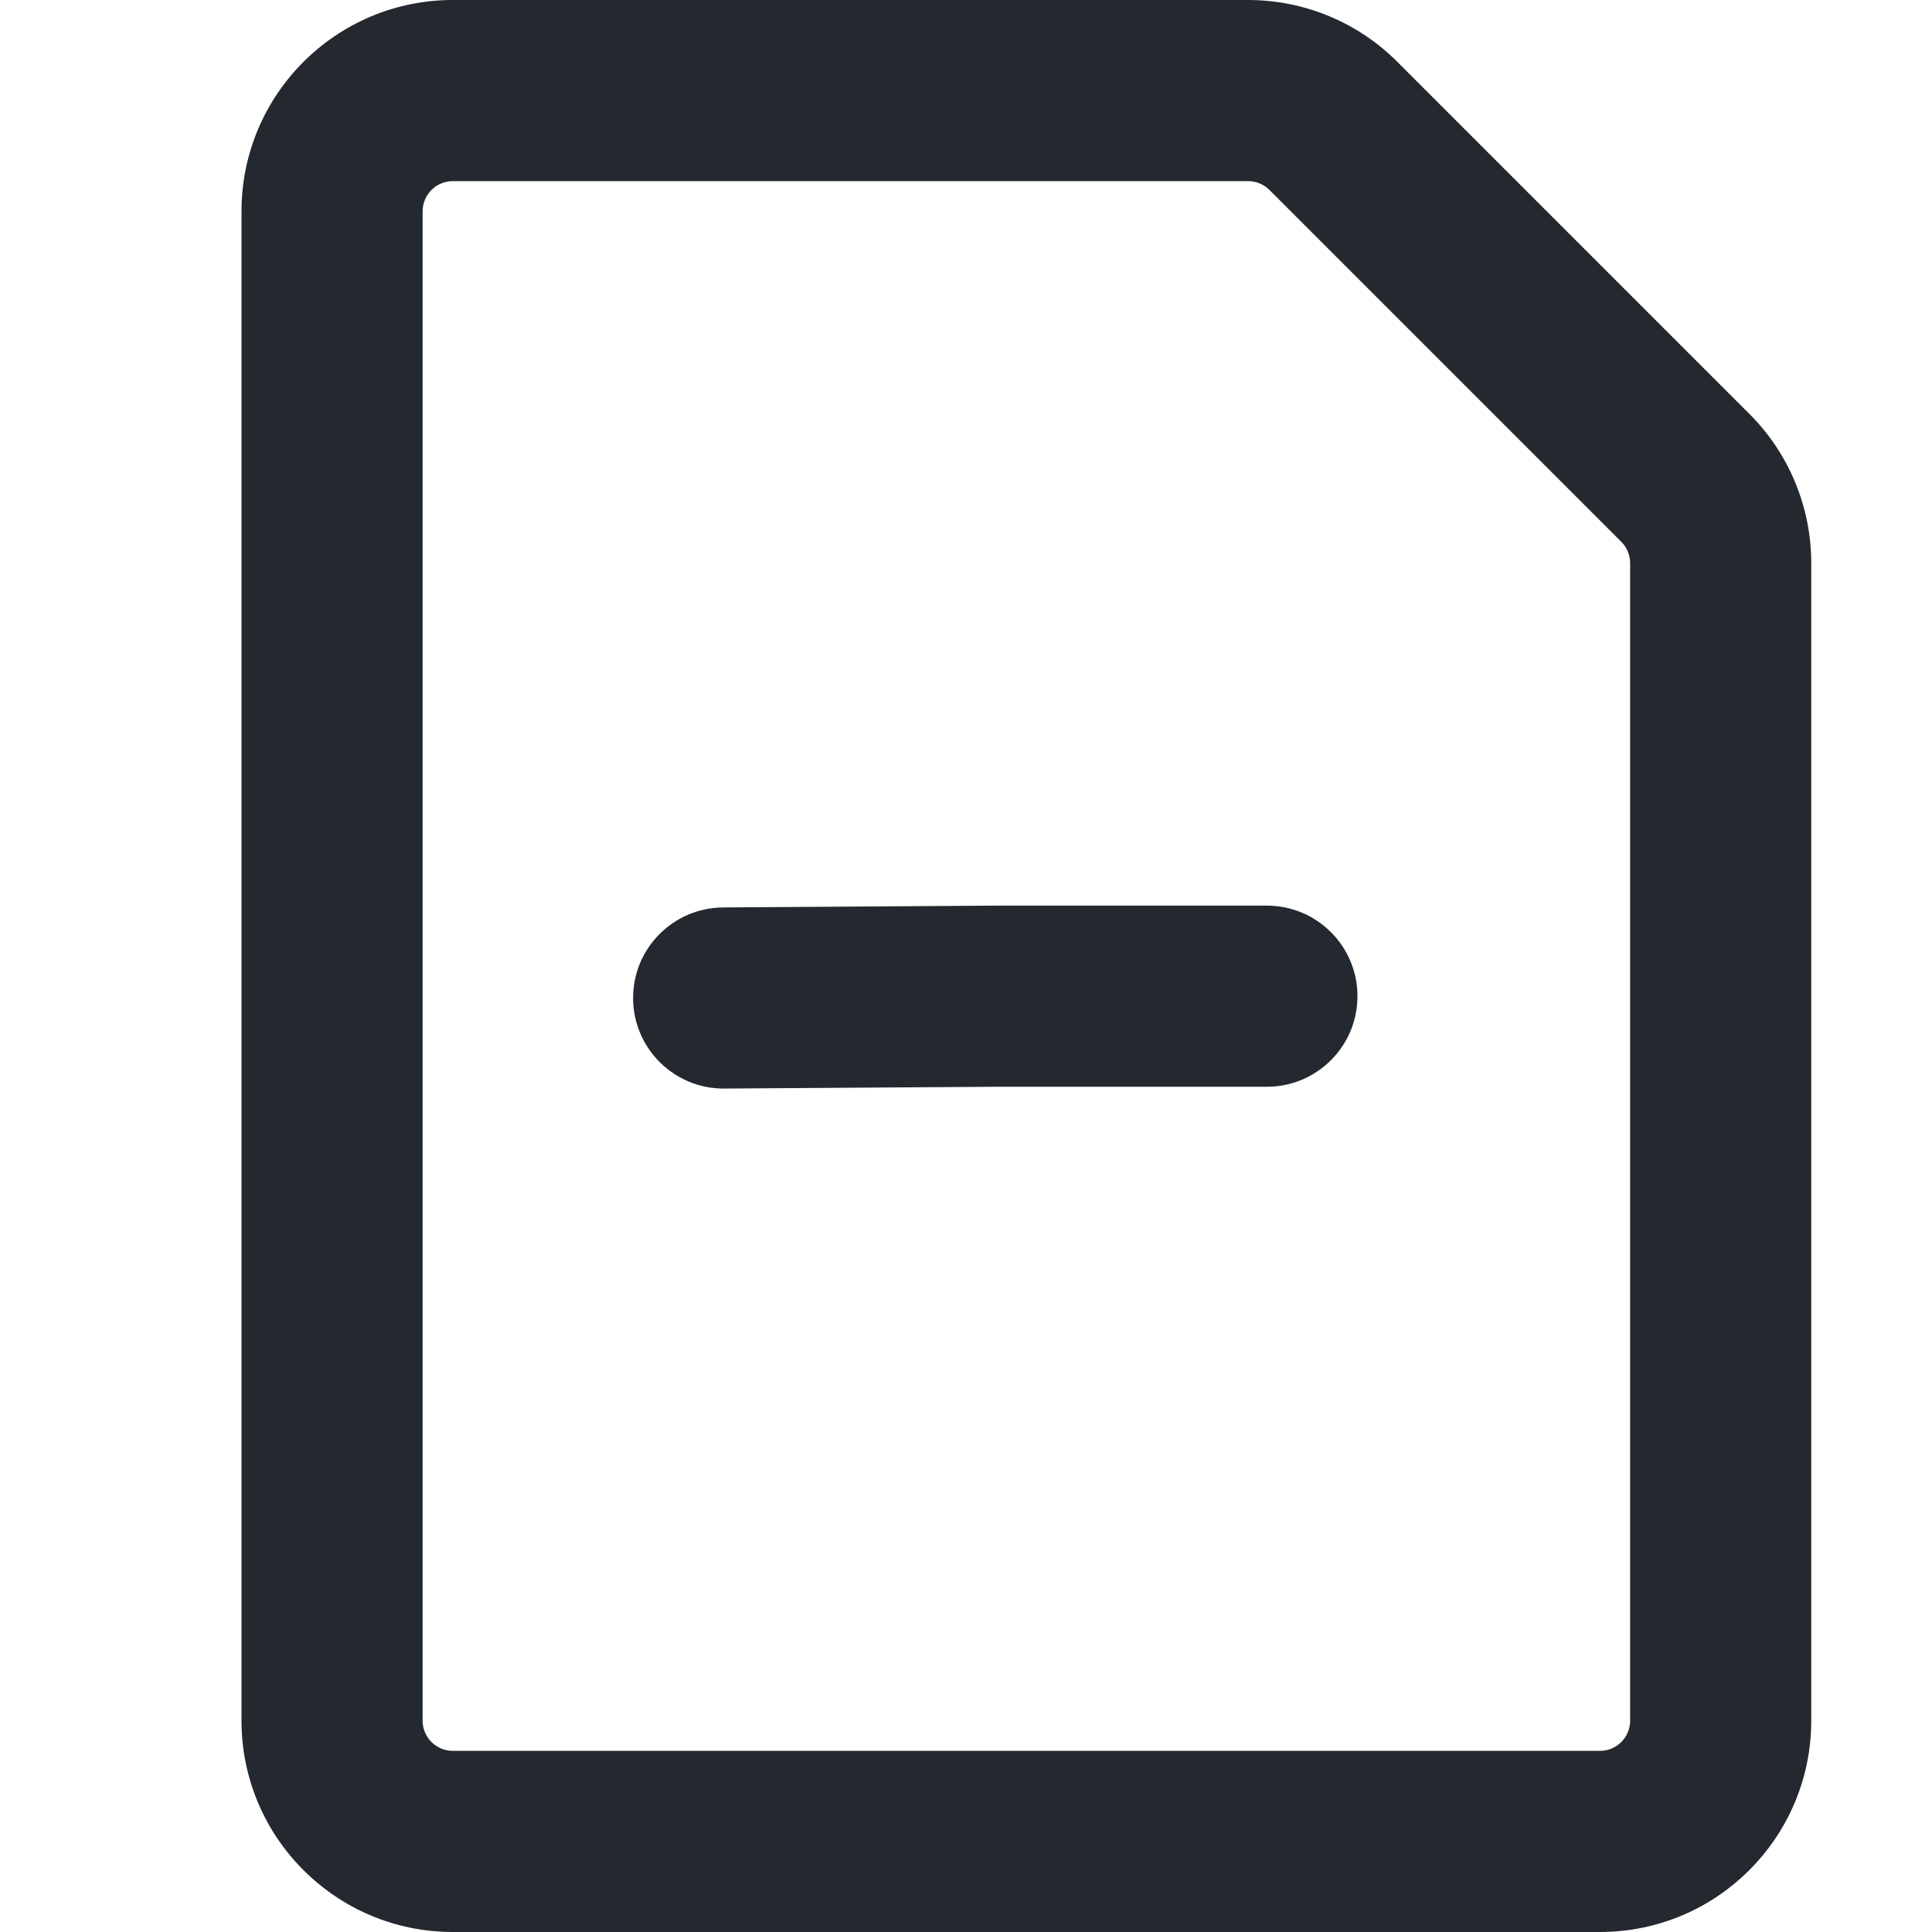
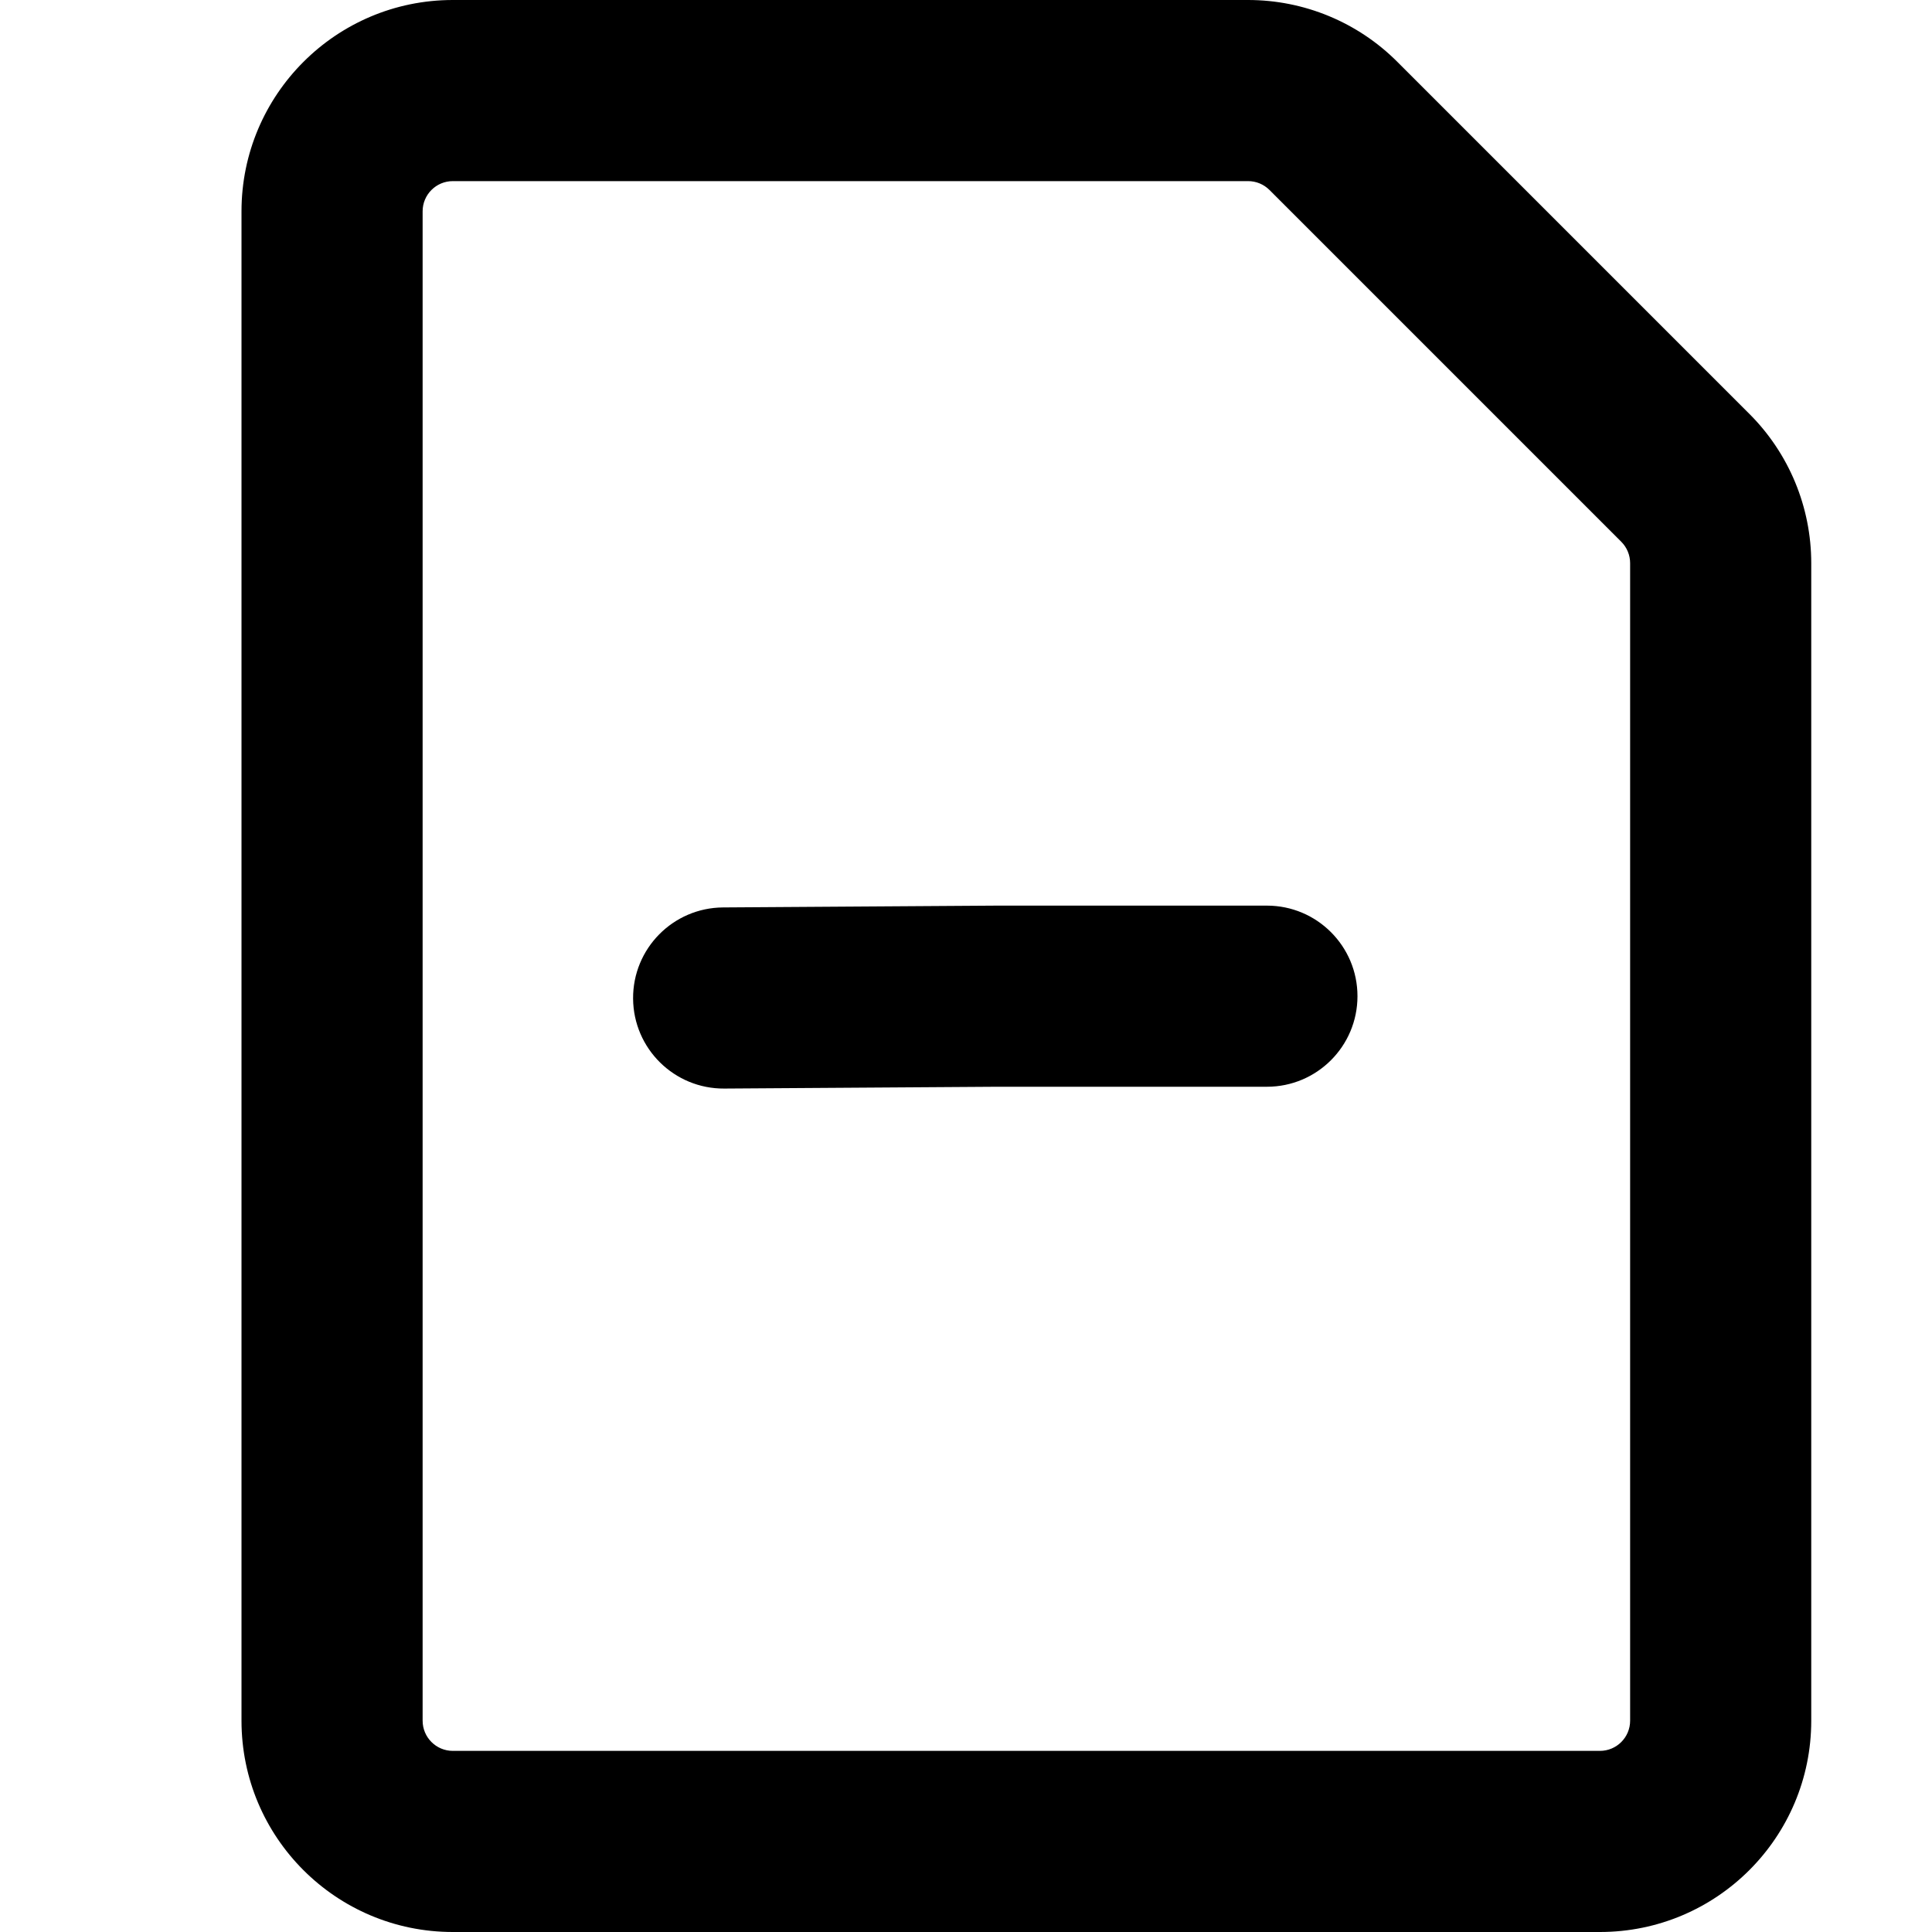
- <svg xmlns="http://www.w3.org/2000/svg" width="16" height="16" viewBox="0 0 16 16" fill="none">
-   <path fill-rule="evenodd" clip-rule="evenodd" d="M3.75 1.5C3.612 1.5 3.5 1.612 3.5 1.75V14.25C3.5 14.388 3.612 14.5 3.75 14.5H13.25C13.388 14.5 13.5 14.388 13.5 14.25V4.664C13.5 4.598 13.474 4.534 13.427 4.487L10.513 1.573C10.466 1.526 10.402 1.5 10.336 1.5H3.75ZM2 1.75C2 0.784 2.784 0 3.75 0H10.336C10.8 0 11.245 0.184 11.573 0.513L14.487 3.427C14.816 3.755 15 4.2 15 4.664V14.25C15 15.216 14.216 16 13.25 16H3.75C2.784 16 2 15.216 2 14.25V1.75ZM8.25 7.5H10.492C10.906 7.5 11.242 7.836 11.242 8.25C11.242 8.664 10.906 9 10.492 9H8.253L5.998 9.015C5.584 9.018 5.246 8.684 5.243 8.27C5.24 7.856 5.574 7.518 5.988 7.515L8.25 7.5Z" fill="#24292F" />
+ <svg xmlns="http://www.w3.org/2000/svg" width="16" height="16" viewBox="0 0 16 16">
+   <path fill-rule="evenodd" d="M3.75 1.5a.25.25 0 00-.25.25v12.5c0 .138.112.25.25.25h9.5a.25.25 0 00.25-.25V4.664a.25.25 0 00-.073-.177l-2.914-2.914a.25.25 0 00-.177-.073H3.75zM2 1.75C2 .784 2.784 0 3.75 0h6.586c.464 0 .909.184 1.237.513l2.914 2.914c.329.328.513.773.513 1.237v9.586A1.75 1.75 0 0113.25 16h-9.5A1.75 1.75 0 012 14.25V1.75zM8.25 7.5h2.242a.75.75 0 010 1.5h-2.24l-2.254.015a.75.75 0 01-.01-1.5L8.25 7.5z" />
</svg>
